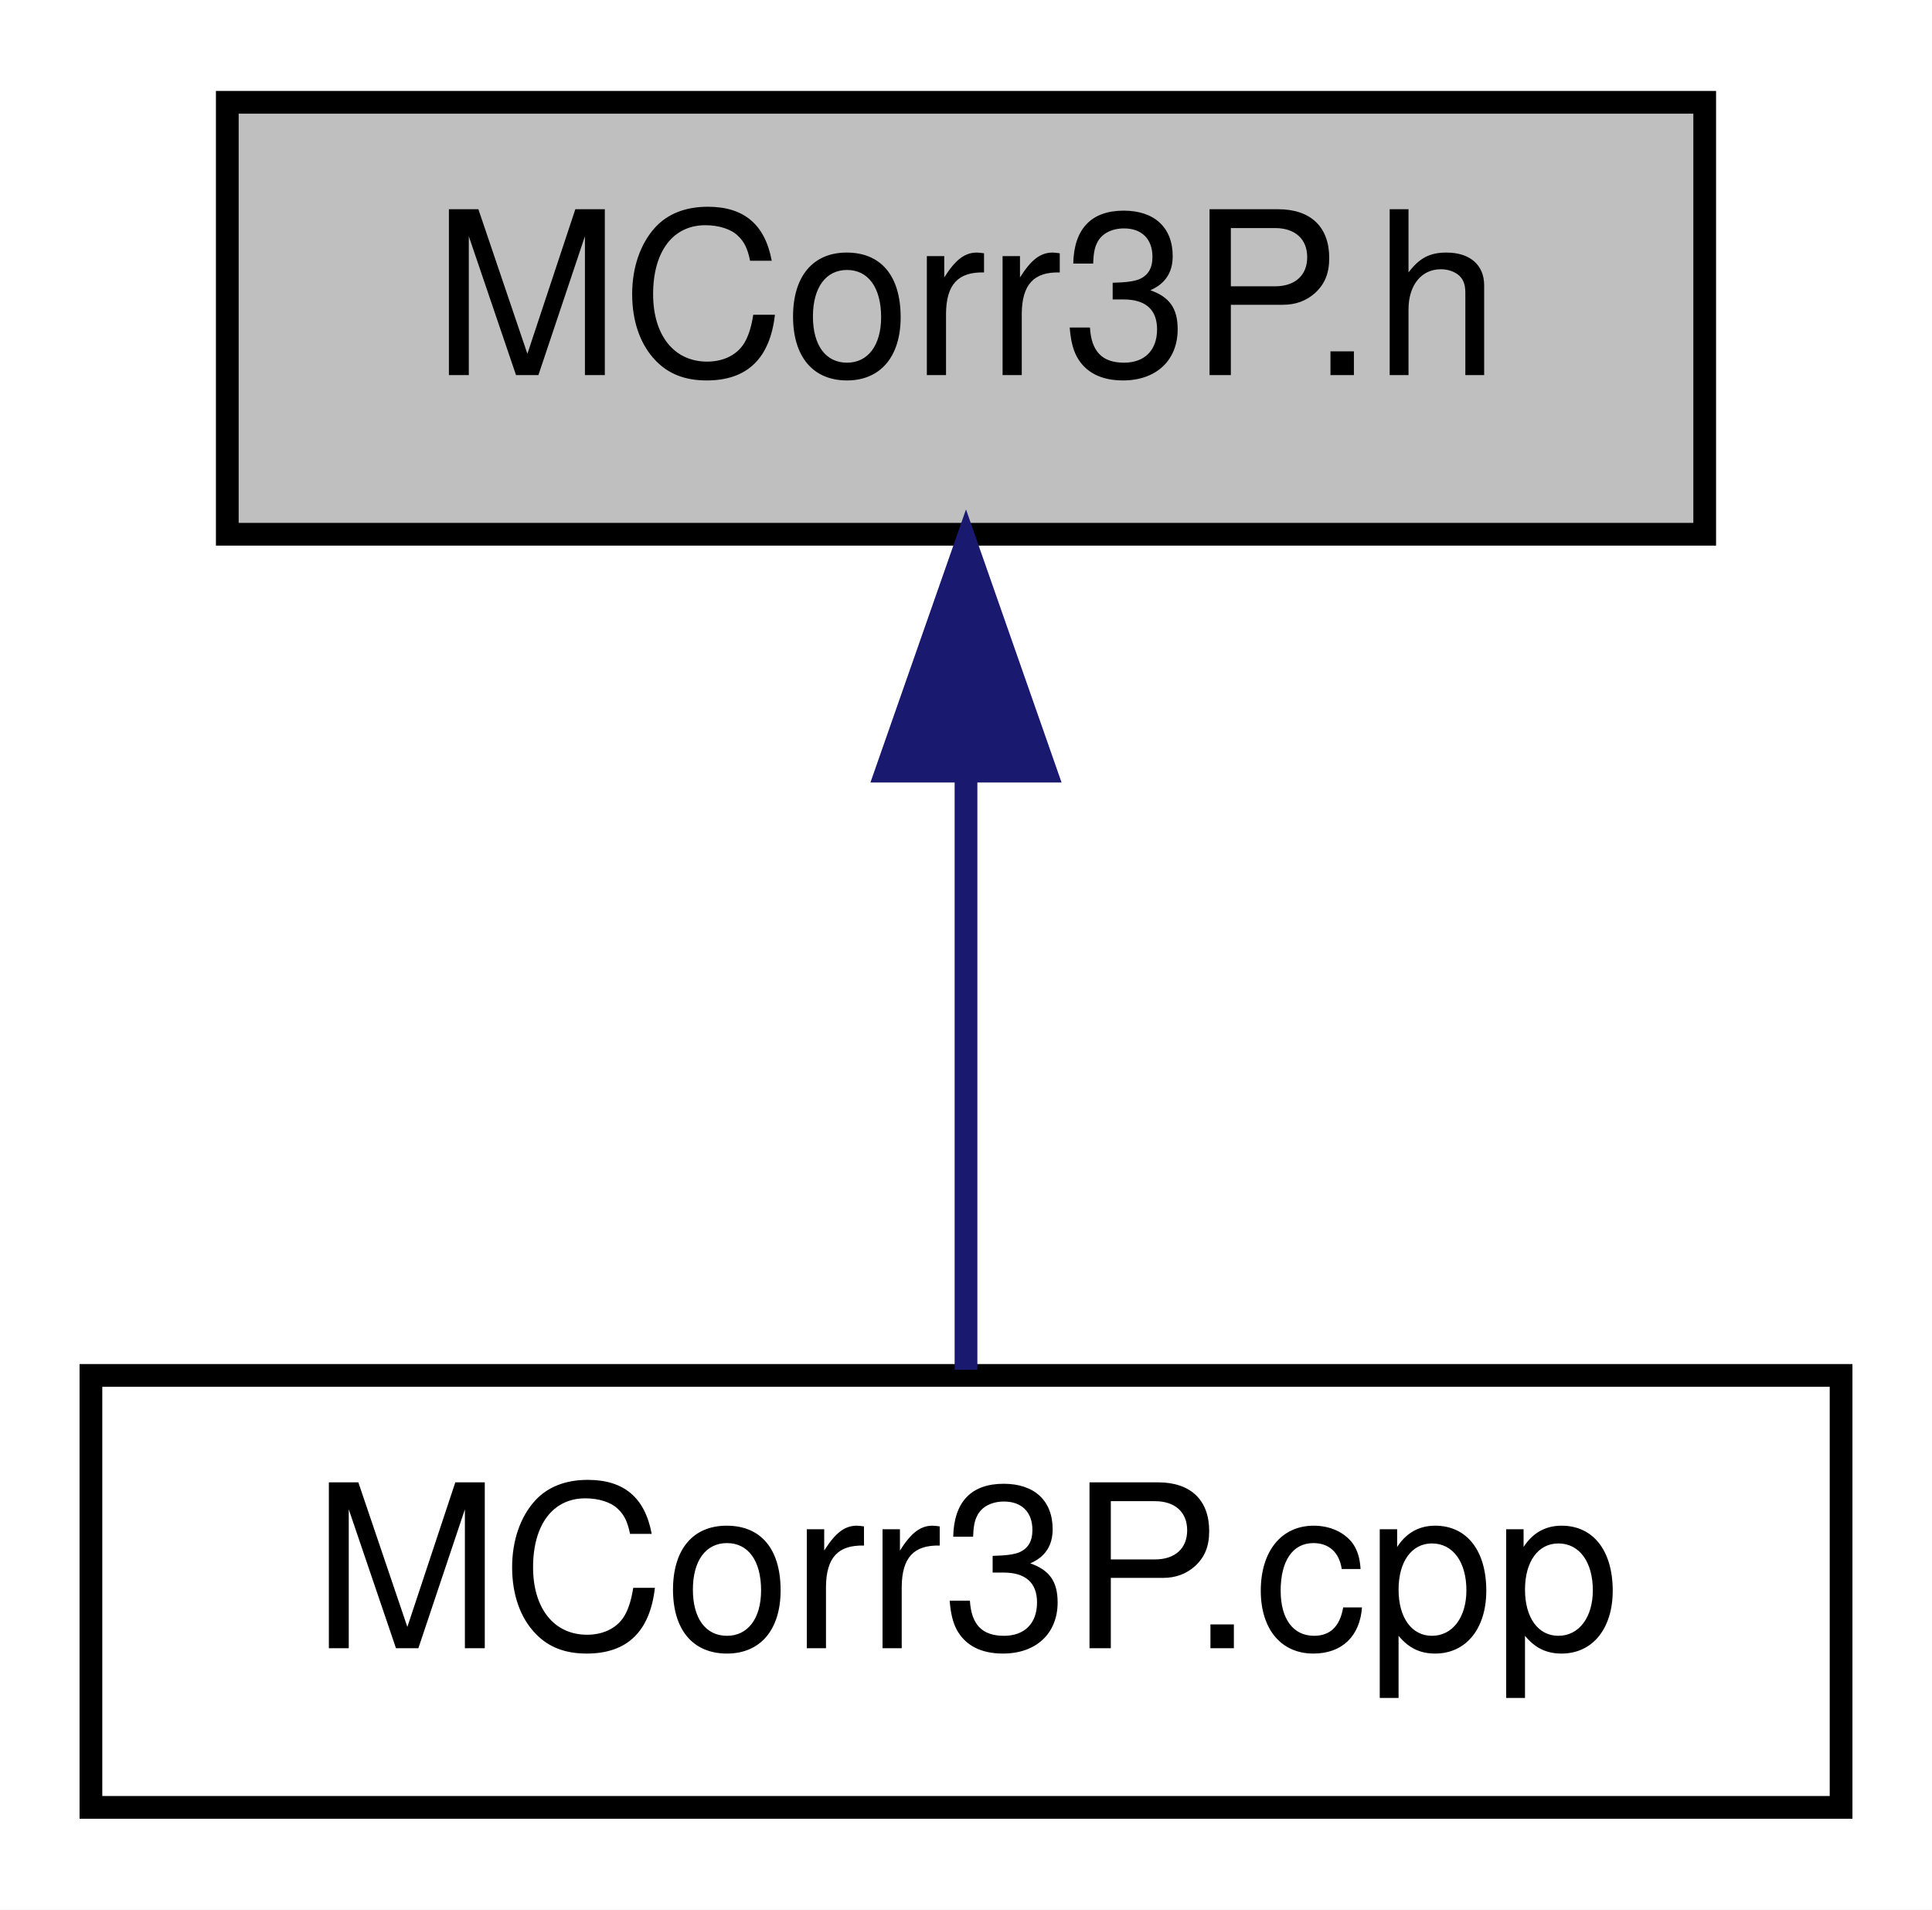
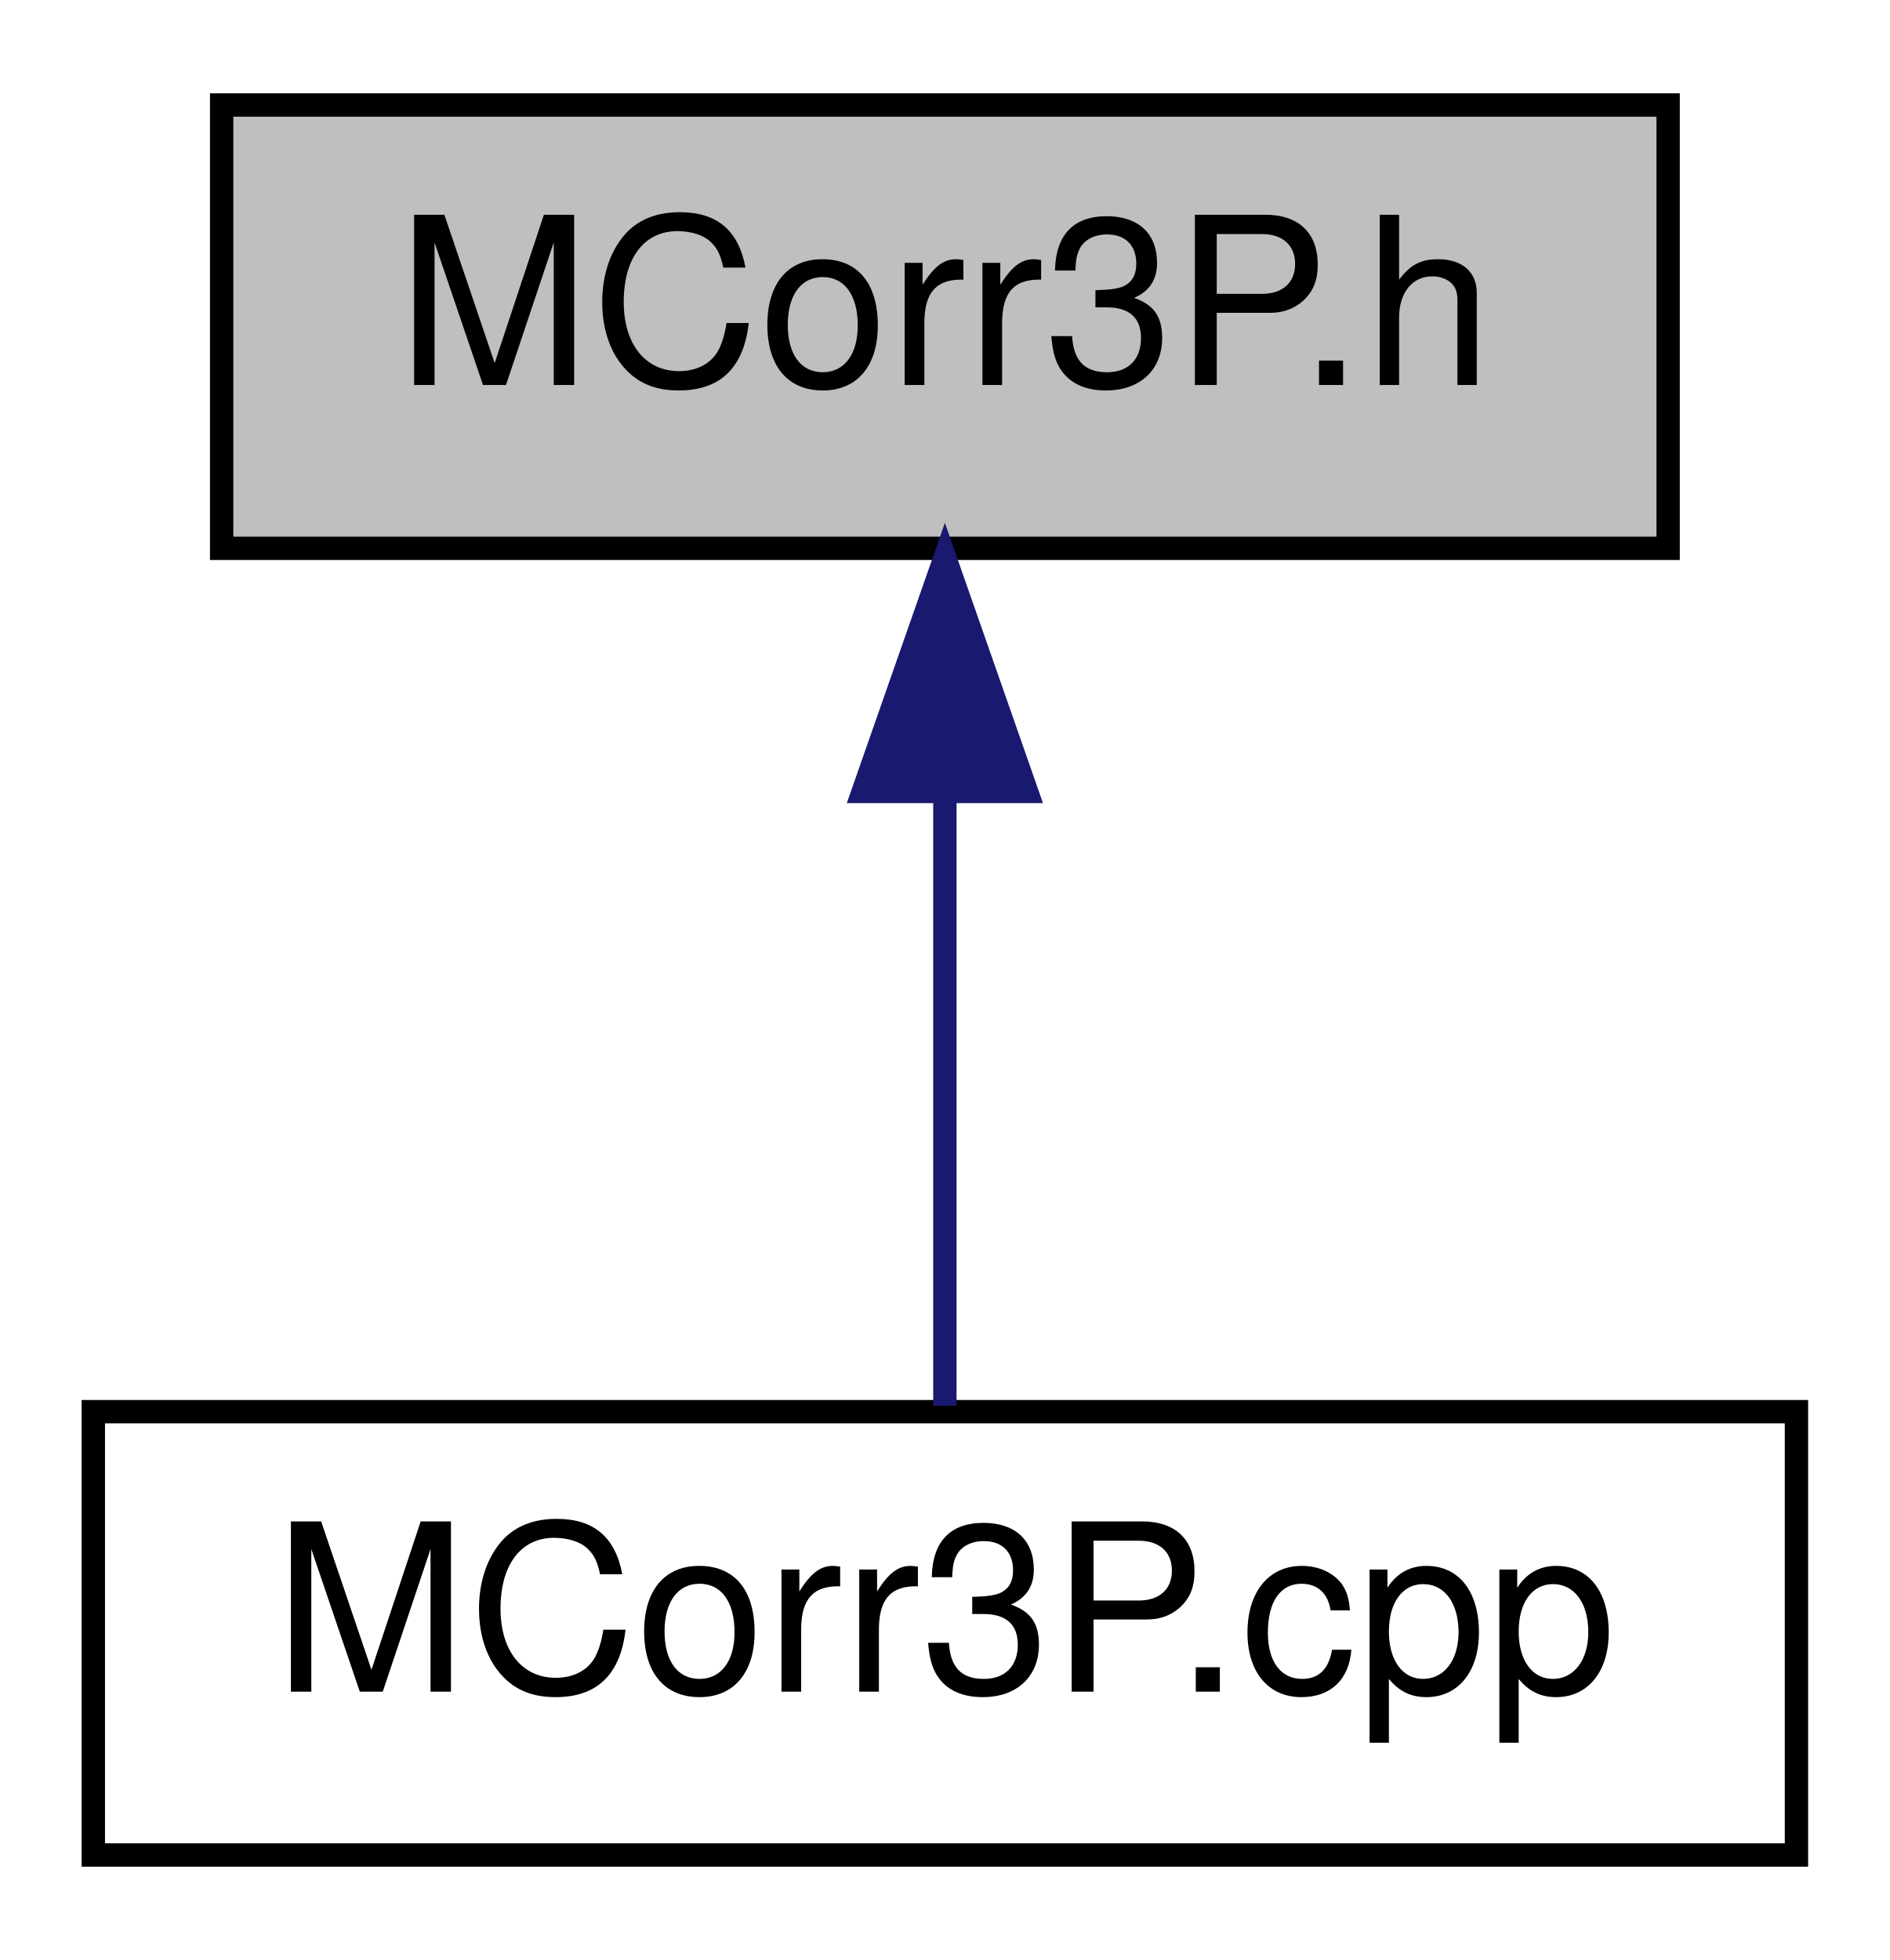
- <svg xmlns="http://www.w3.org/2000/svg" xmlns:xlink="http://www.w3.org/1999/xlink" width="85pt" height="84pt" viewBox="0.00 0.00 85.00 84.00">
+ <svg xmlns="http://www.w3.org/2000/svg" xmlns:xlink="http://www.w3.org/1999/xlink" width="81pt" height="84pt" viewBox="0.00 0.00 81.00 84.00">
  <g id="graph0" class="graph" transform="scale(1 1) rotate(0) translate(4 80)">
-     <polygon fill="white" stroke="transparent" points="-4,4 -4,-80 81,-80 81,4 -4,4" />
+     <polygon fill="white" stroke="transparent" points="-4,4 -4,-80 77,-80 77,4 -4,4" />
    <g id="node1" class="node">
      <g id="a_node1">
        <a xlink:title=" ">
-           <polygon fill="#bfbfbf" stroke="black" points="6,-56.5 6,-75.5 71,-75.5 71,-56.5 6,-56.5" />
-           <text text-anchor="middle" x="38.5" y="-63.5" font-family="Helvetica,sans-Serif" font-size="10.00">MCorr3P.h</text>
+           <polygon fill="#bfbfbf" stroke="black" points="5.5,-56.5 5.5,-75.5 67.5,-75.5 67.5,-56.5 5.5,-56.5" />
+           <text text-anchor="middle" x="36.5" y="-63.5" font-family="Helvetica,sans-Serif" font-size="10.00">MCorr3P.h</text>
        </a>
      </g>
    </g>
    <g id="node2" class="node">
      <g id="a_node2">
        <a xlink:href="_m_corr3_p_8cpp.html" target="_top" xlink:title=" ">
-           <polygon fill="white" stroke="black" points="0,-0.5 0,-19.5 77,-19.5 77,-0.5 0,-0.5" />
-           <text text-anchor="middle" x="38.5" y="-7.5" font-family="Helvetica,sans-Serif" font-size="10.00">MCorr3P.cpp</text>
+           <polygon fill="white" stroke="black" points="0,-0.5 0,-19.5 73,-19.5 73,-0.5 0,-0.5" />
+           <text text-anchor="middle" x="36.5" y="-7.5" font-family="Helvetica,sans-Serif" font-size="10.00">MCorr3P.cpp</text>
        </a>
      </g>
    </g>
    <g id="edge1" class="edge">
-       <path fill="none" stroke="midnightblue" d="M38.5,-45.8C38.5,-36.91 38.5,-26.78 38.5,-19.75" />
-       <polygon fill="midnightblue" stroke="midnightblue" points="35,-46.08 38.5,-56.08 42,-46.08 35,-46.08" />
+       <path fill="none" stroke="midnightblue" d="M36.5,-45.8C36.5,-36.91 36.5,-26.78 36.5,-19.75" />
+       <polygon fill="midnightblue" stroke="midnightblue" points="33,-46.08 36.5,-56.08 40,-46.08 33,-46.08" />
    </g>
  </g>
</svg>
